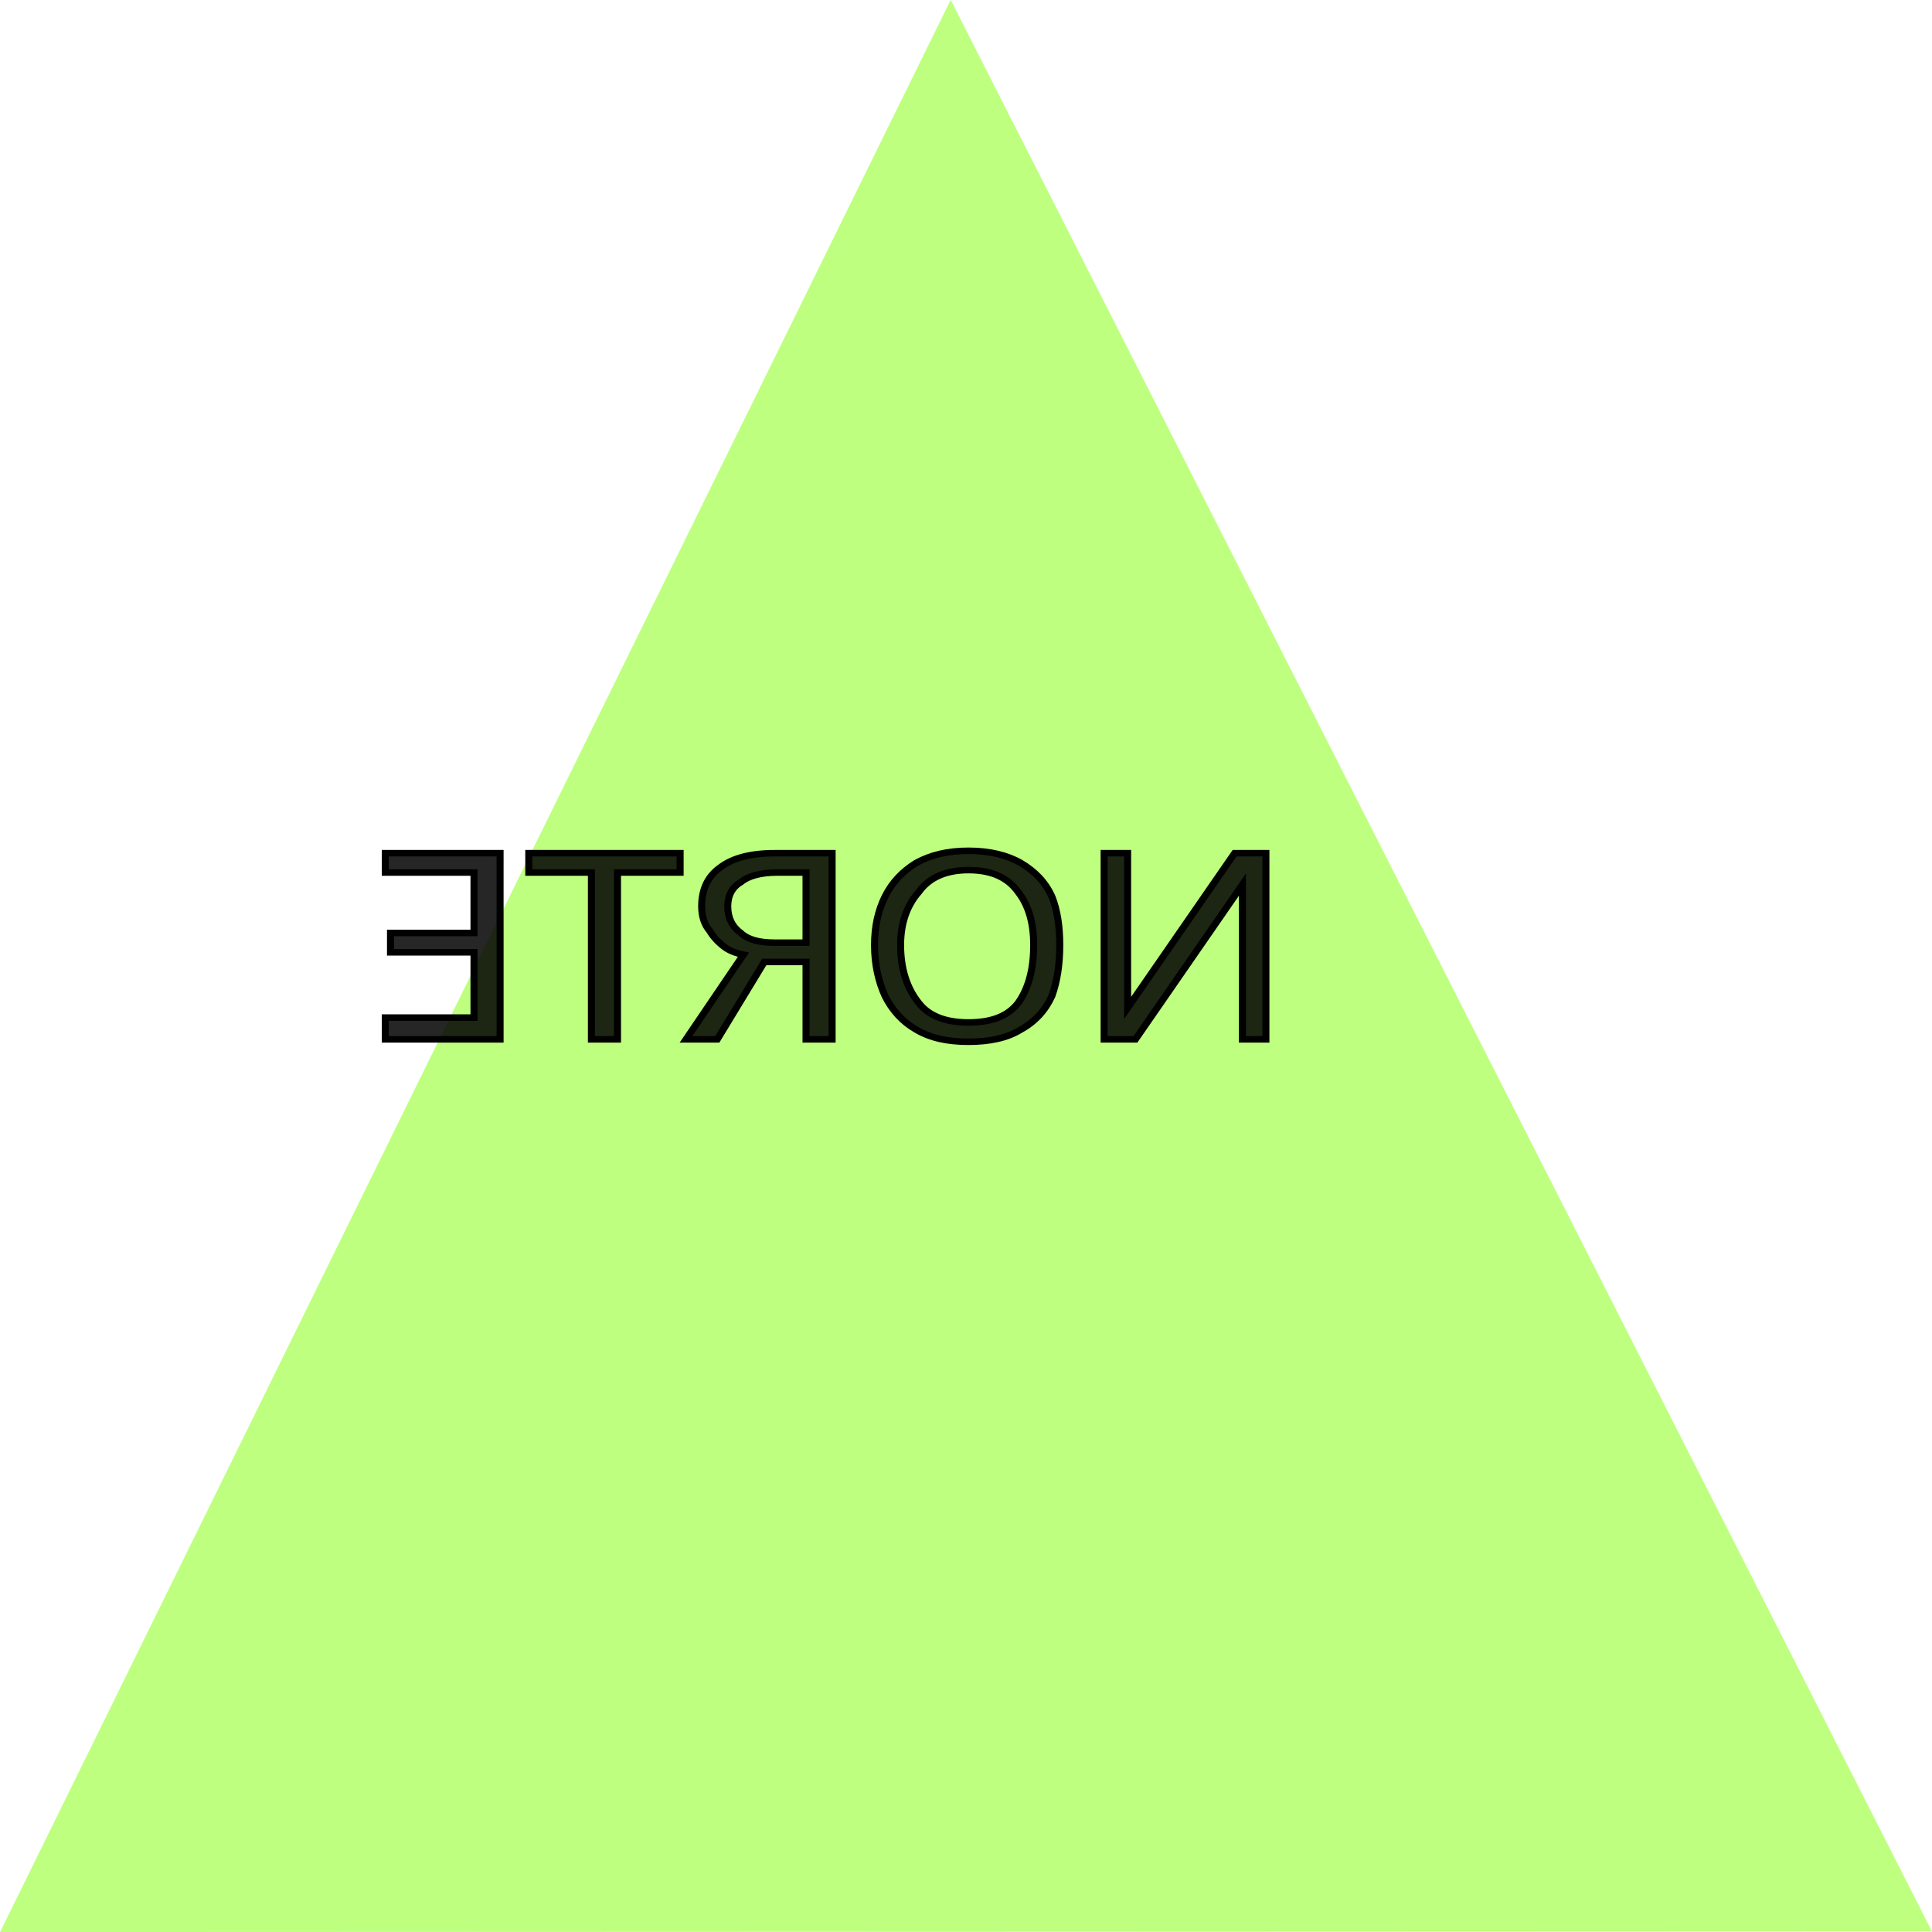
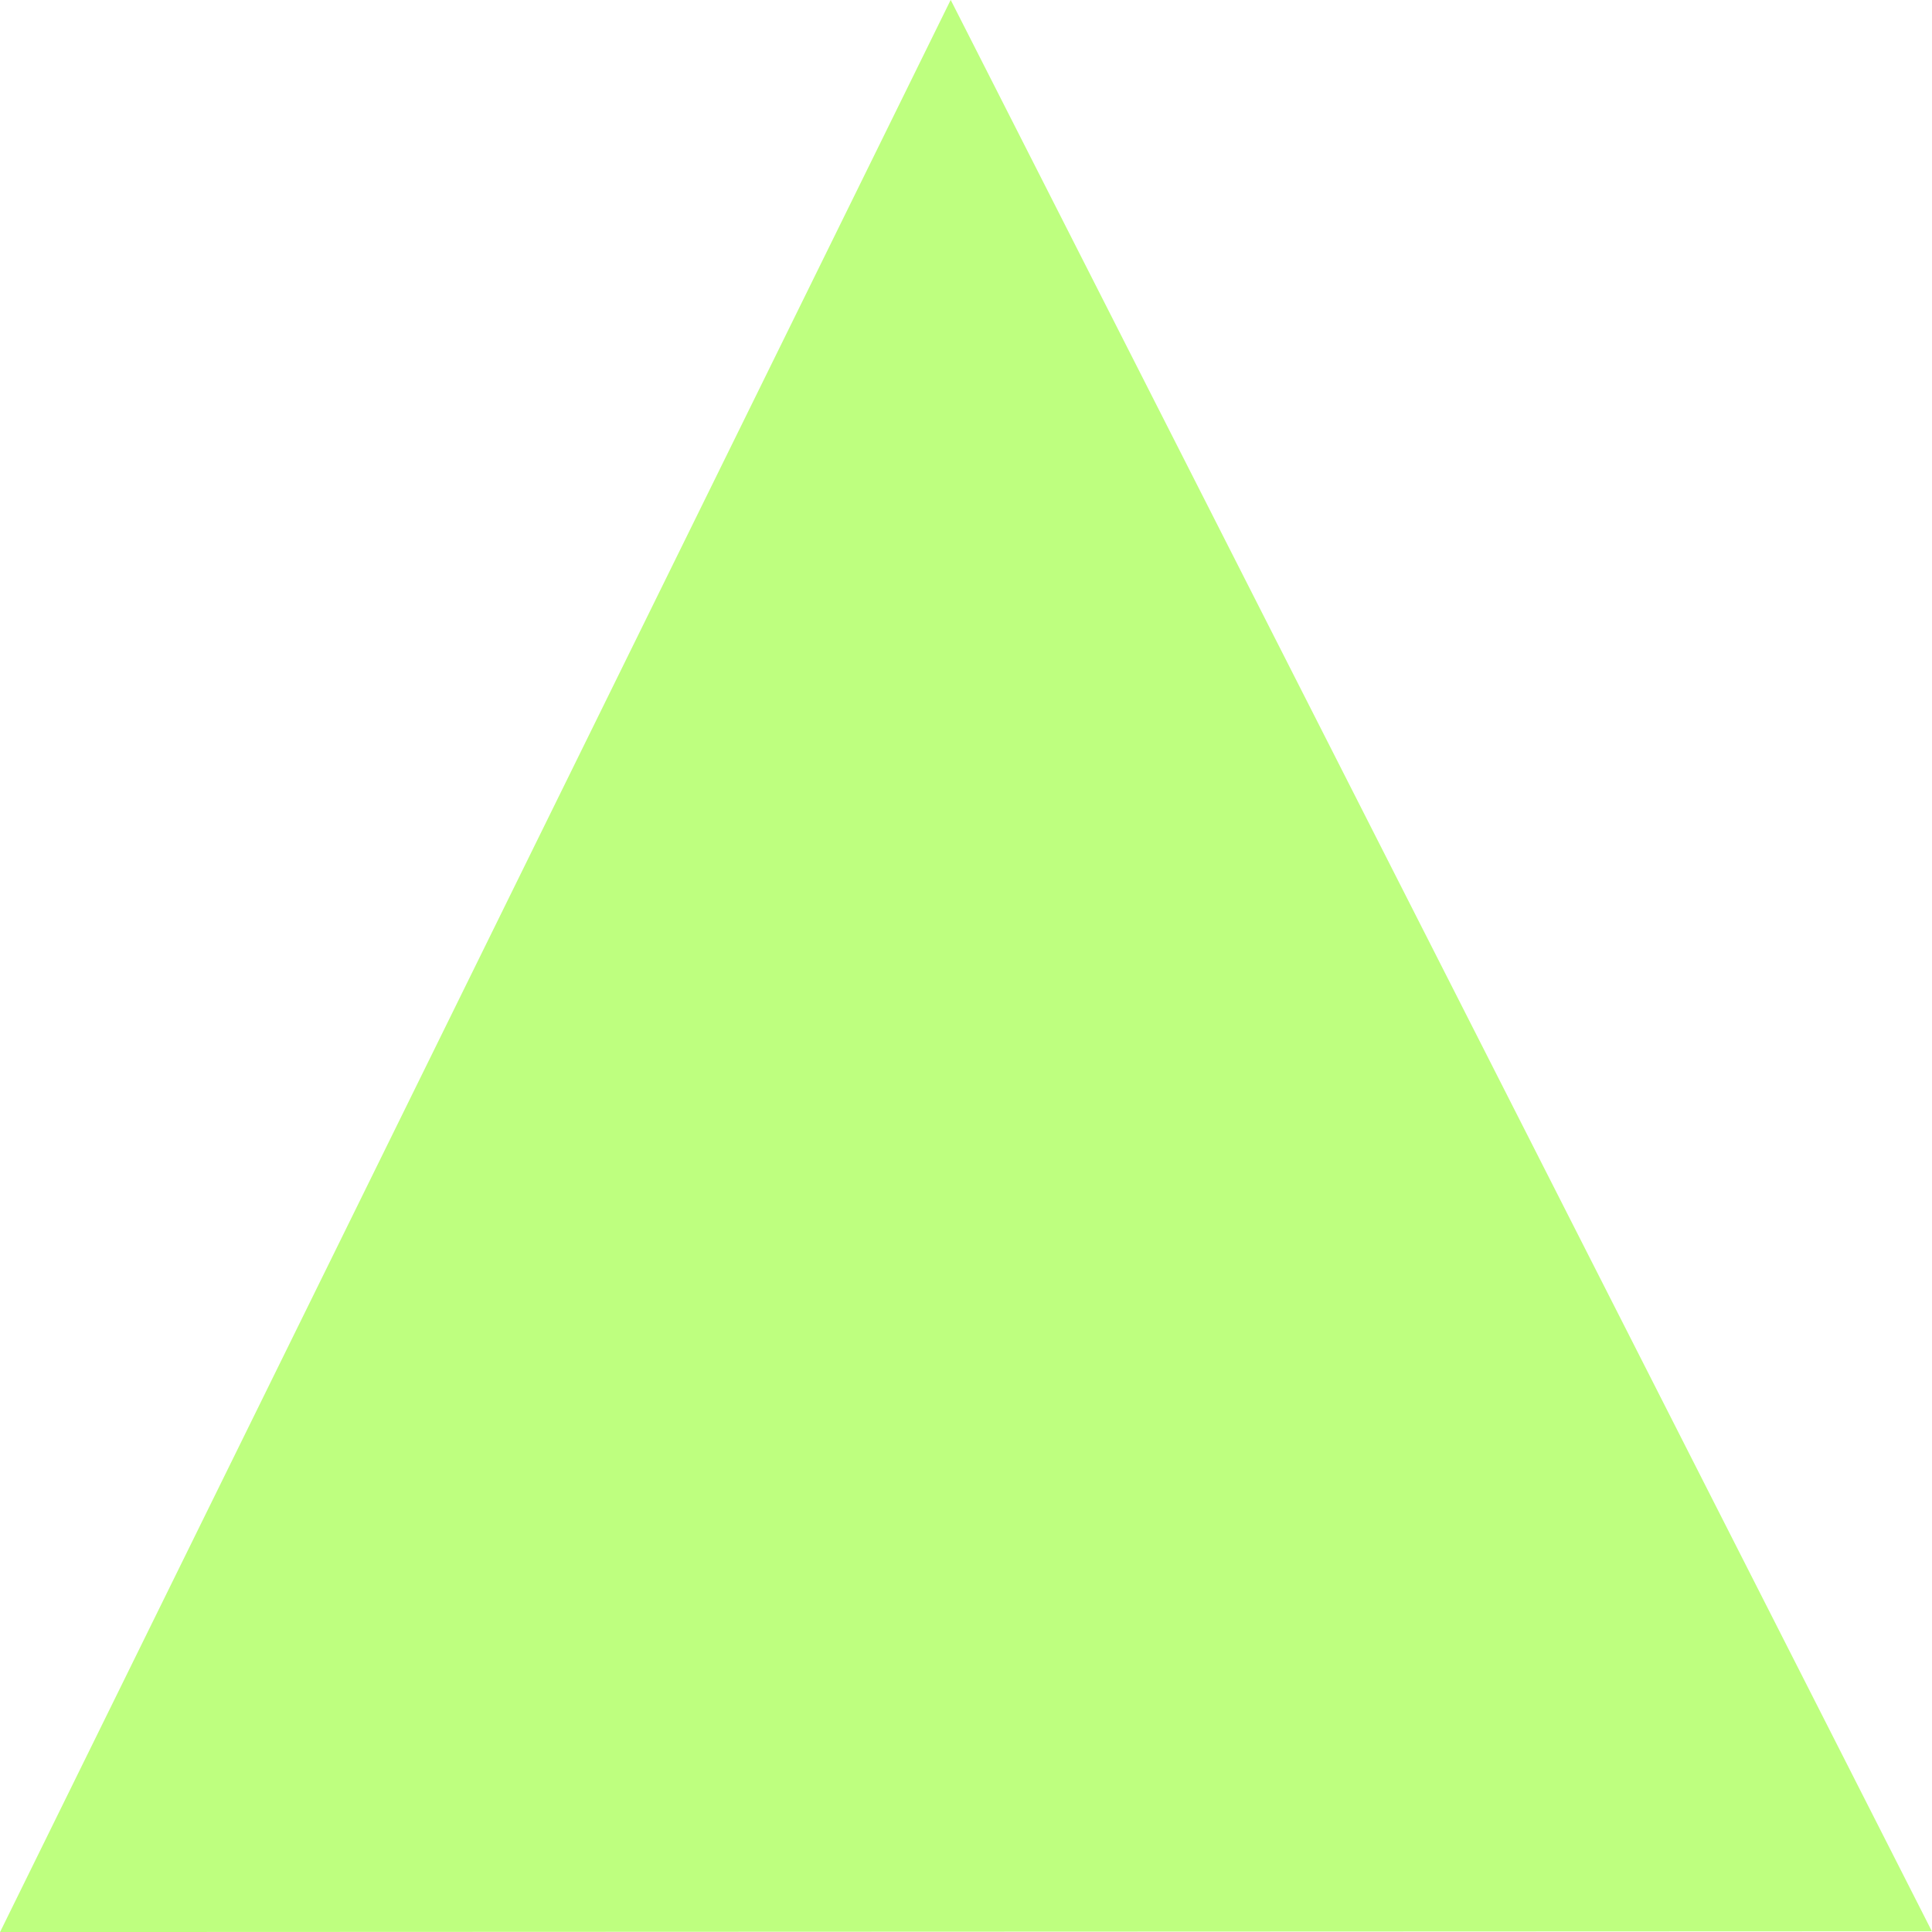
<svg xmlns="http://www.w3.org/2000/svg" width="16" height="16" viewBox="0 0 16 16" version="1.1" id="svg1">
  <defs id="defs1" />
  <g id="layer1">
    <g id="g2" transform="matrix(1.328968,3.9309956e-4,0.01122201,1.333526,-2.762563,-2.670249)">
      <path style="opacity:0.5;vector-effect:non-scaling-stroke;fill:#7eff00;fill-opacity:1;fill-rule:evenodd;stroke:none;stroke-opacity:0.998;-inkscape-stroke:hairline" id="path1-3" d="M 3.031,2.598 7.398,-5.041 11.829,2.561 Z" transform="matrix(1.3683,0.00568921,-0.00653828,1.574278,-2.169482,9.893204)" />
-       <text xml:space="preserve" style="font-style:normal;font-variant:normal;font-weight:normal;font-stretch:normal;font-size:1.686px;line-height:6;font-family:Gabriola;-inkscape-font-specification:Gabriola;vector-effect:non-scaling-stroke;fill:#ff0010;fill-opacity:0.849;fill-rule:evenodd;stroke:#000000;stroke-width:0.042;stroke-opacity:0.998;-inkscape-stroke:hairline" x="-9.735" y="8.8" id="text1" transform="matrix(-1.040638,3.0676129e-4,-0.00811442,0.9609516,0,0)">
-         <tspan id="tspan1" x="-9.735" y="8.8" style="fill:#000000;fill-opacity:0.849;stroke-width:0.042">NORTE</tspan>
-       </text>
    </g>
  </g>
</svg>
